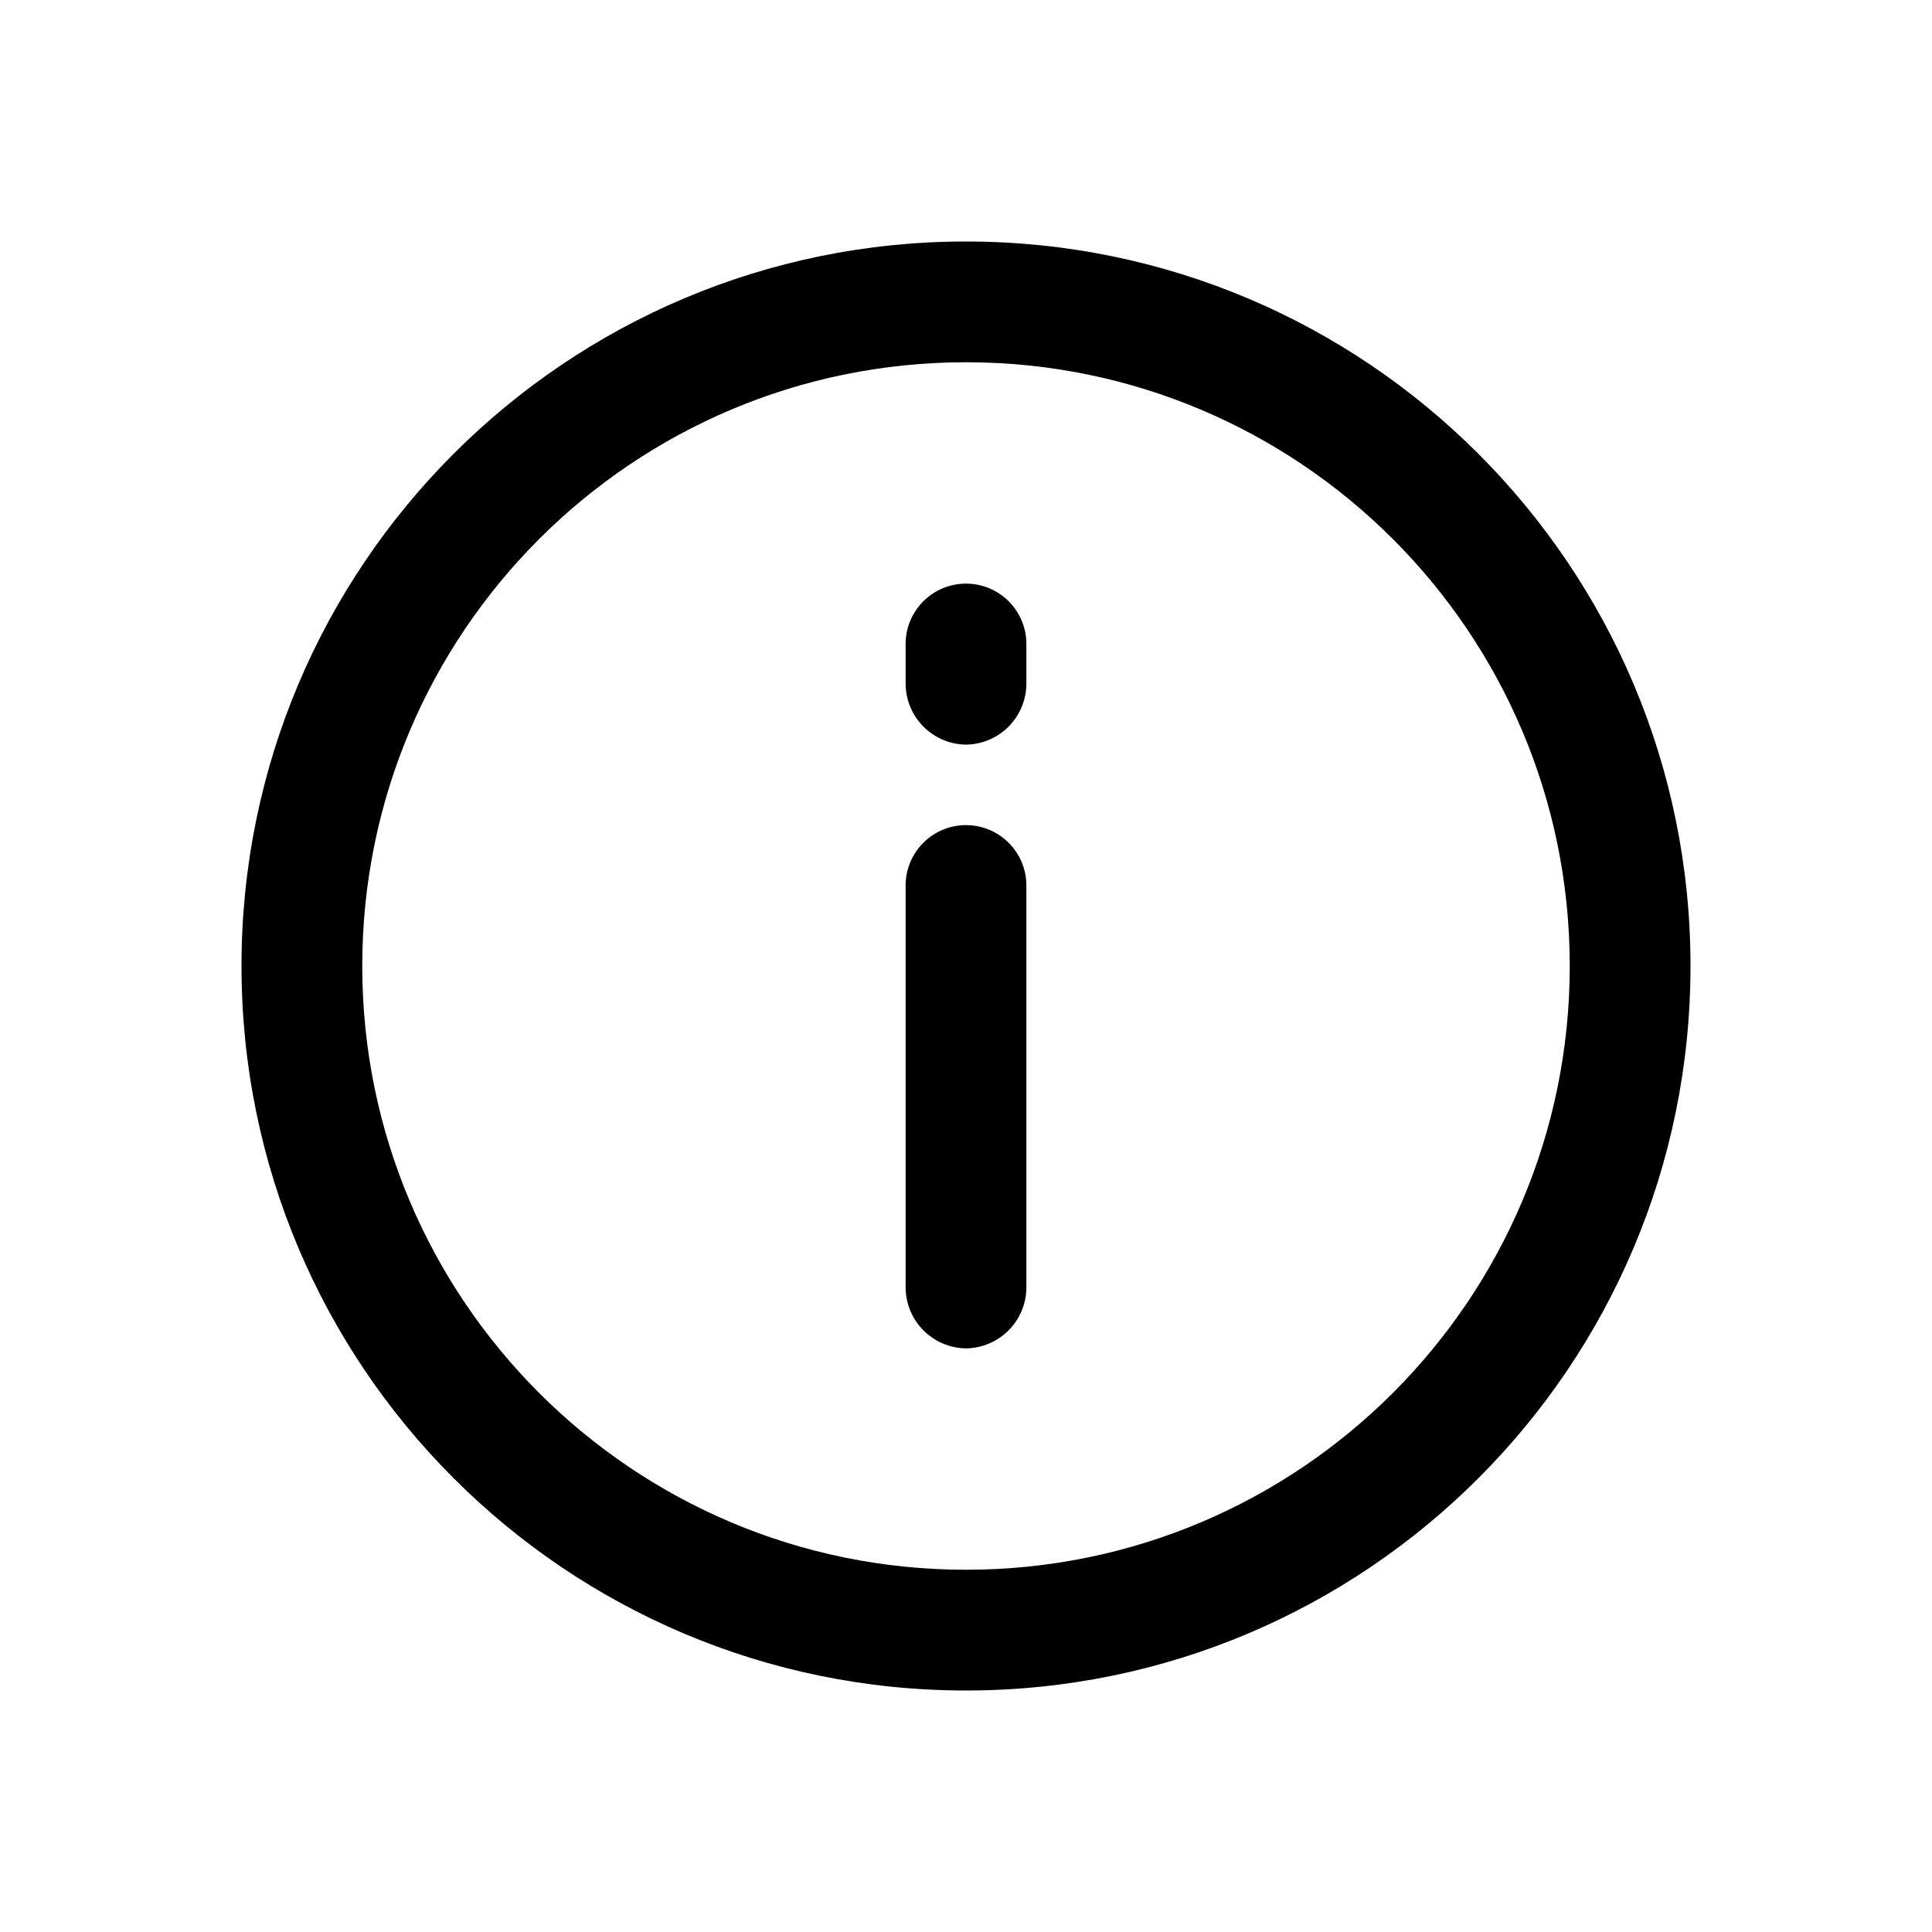
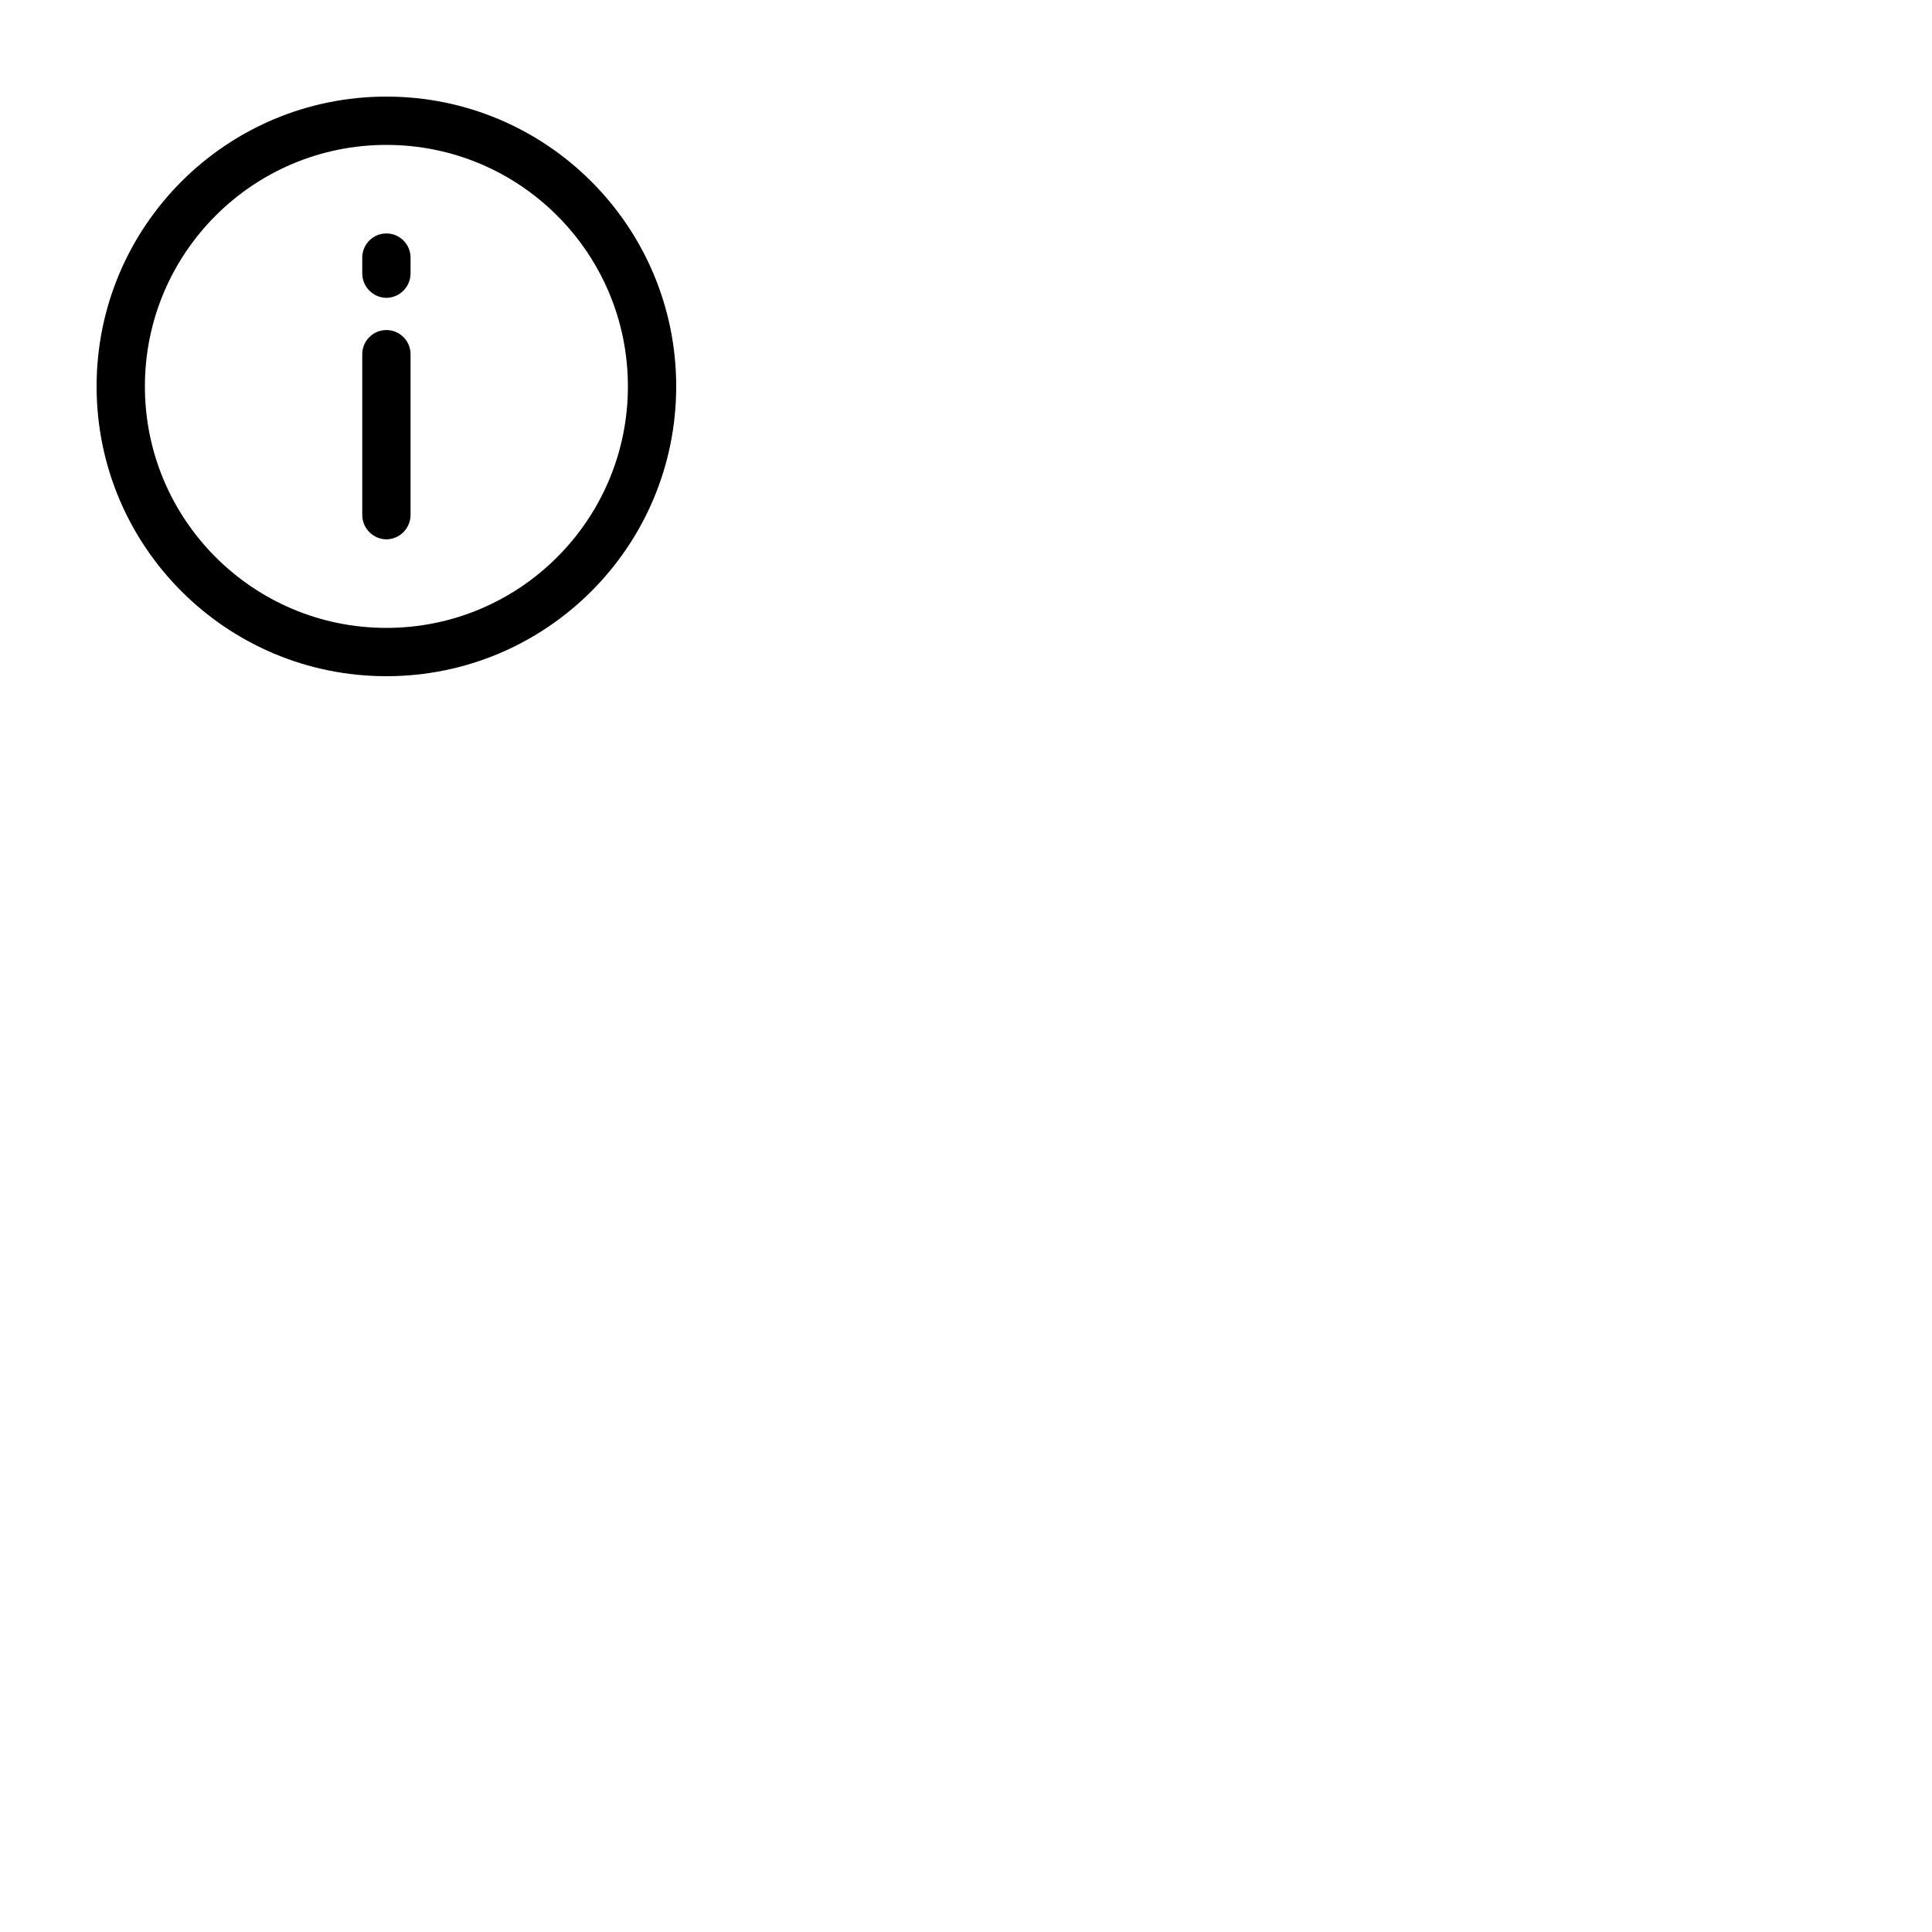
- <svg xmlns="http://www.w3.org/2000/svg" viewBox="0 0 24 24">
+ <svg xmlns="http://www.w3.org/2000/svg" viewBox="0 0 60 60">
  <g id="info-circle">
    <path d="M12,16.75a.76.76,0,0,1-.75-.75V11a.75.75,0,0,1,1.5,0v5A.76.76,0,0,1,12,16.75Z" />
    <path d="M12,9.25a.76.76,0,0,1-.75-.75V8a.75.75,0,0,1,1.5,0v.5A.76.76,0,0,1,12,9.25Z" />
    <path d="M12,21a9,9,0,1,1,9-9A9,9,0,0,1,12,21ZM12,4.5A7.5,7.5,0,1,0,19.5,12,7.5,7.5,0,0,0,12,4.5Z" />
  </g>
</svg>
